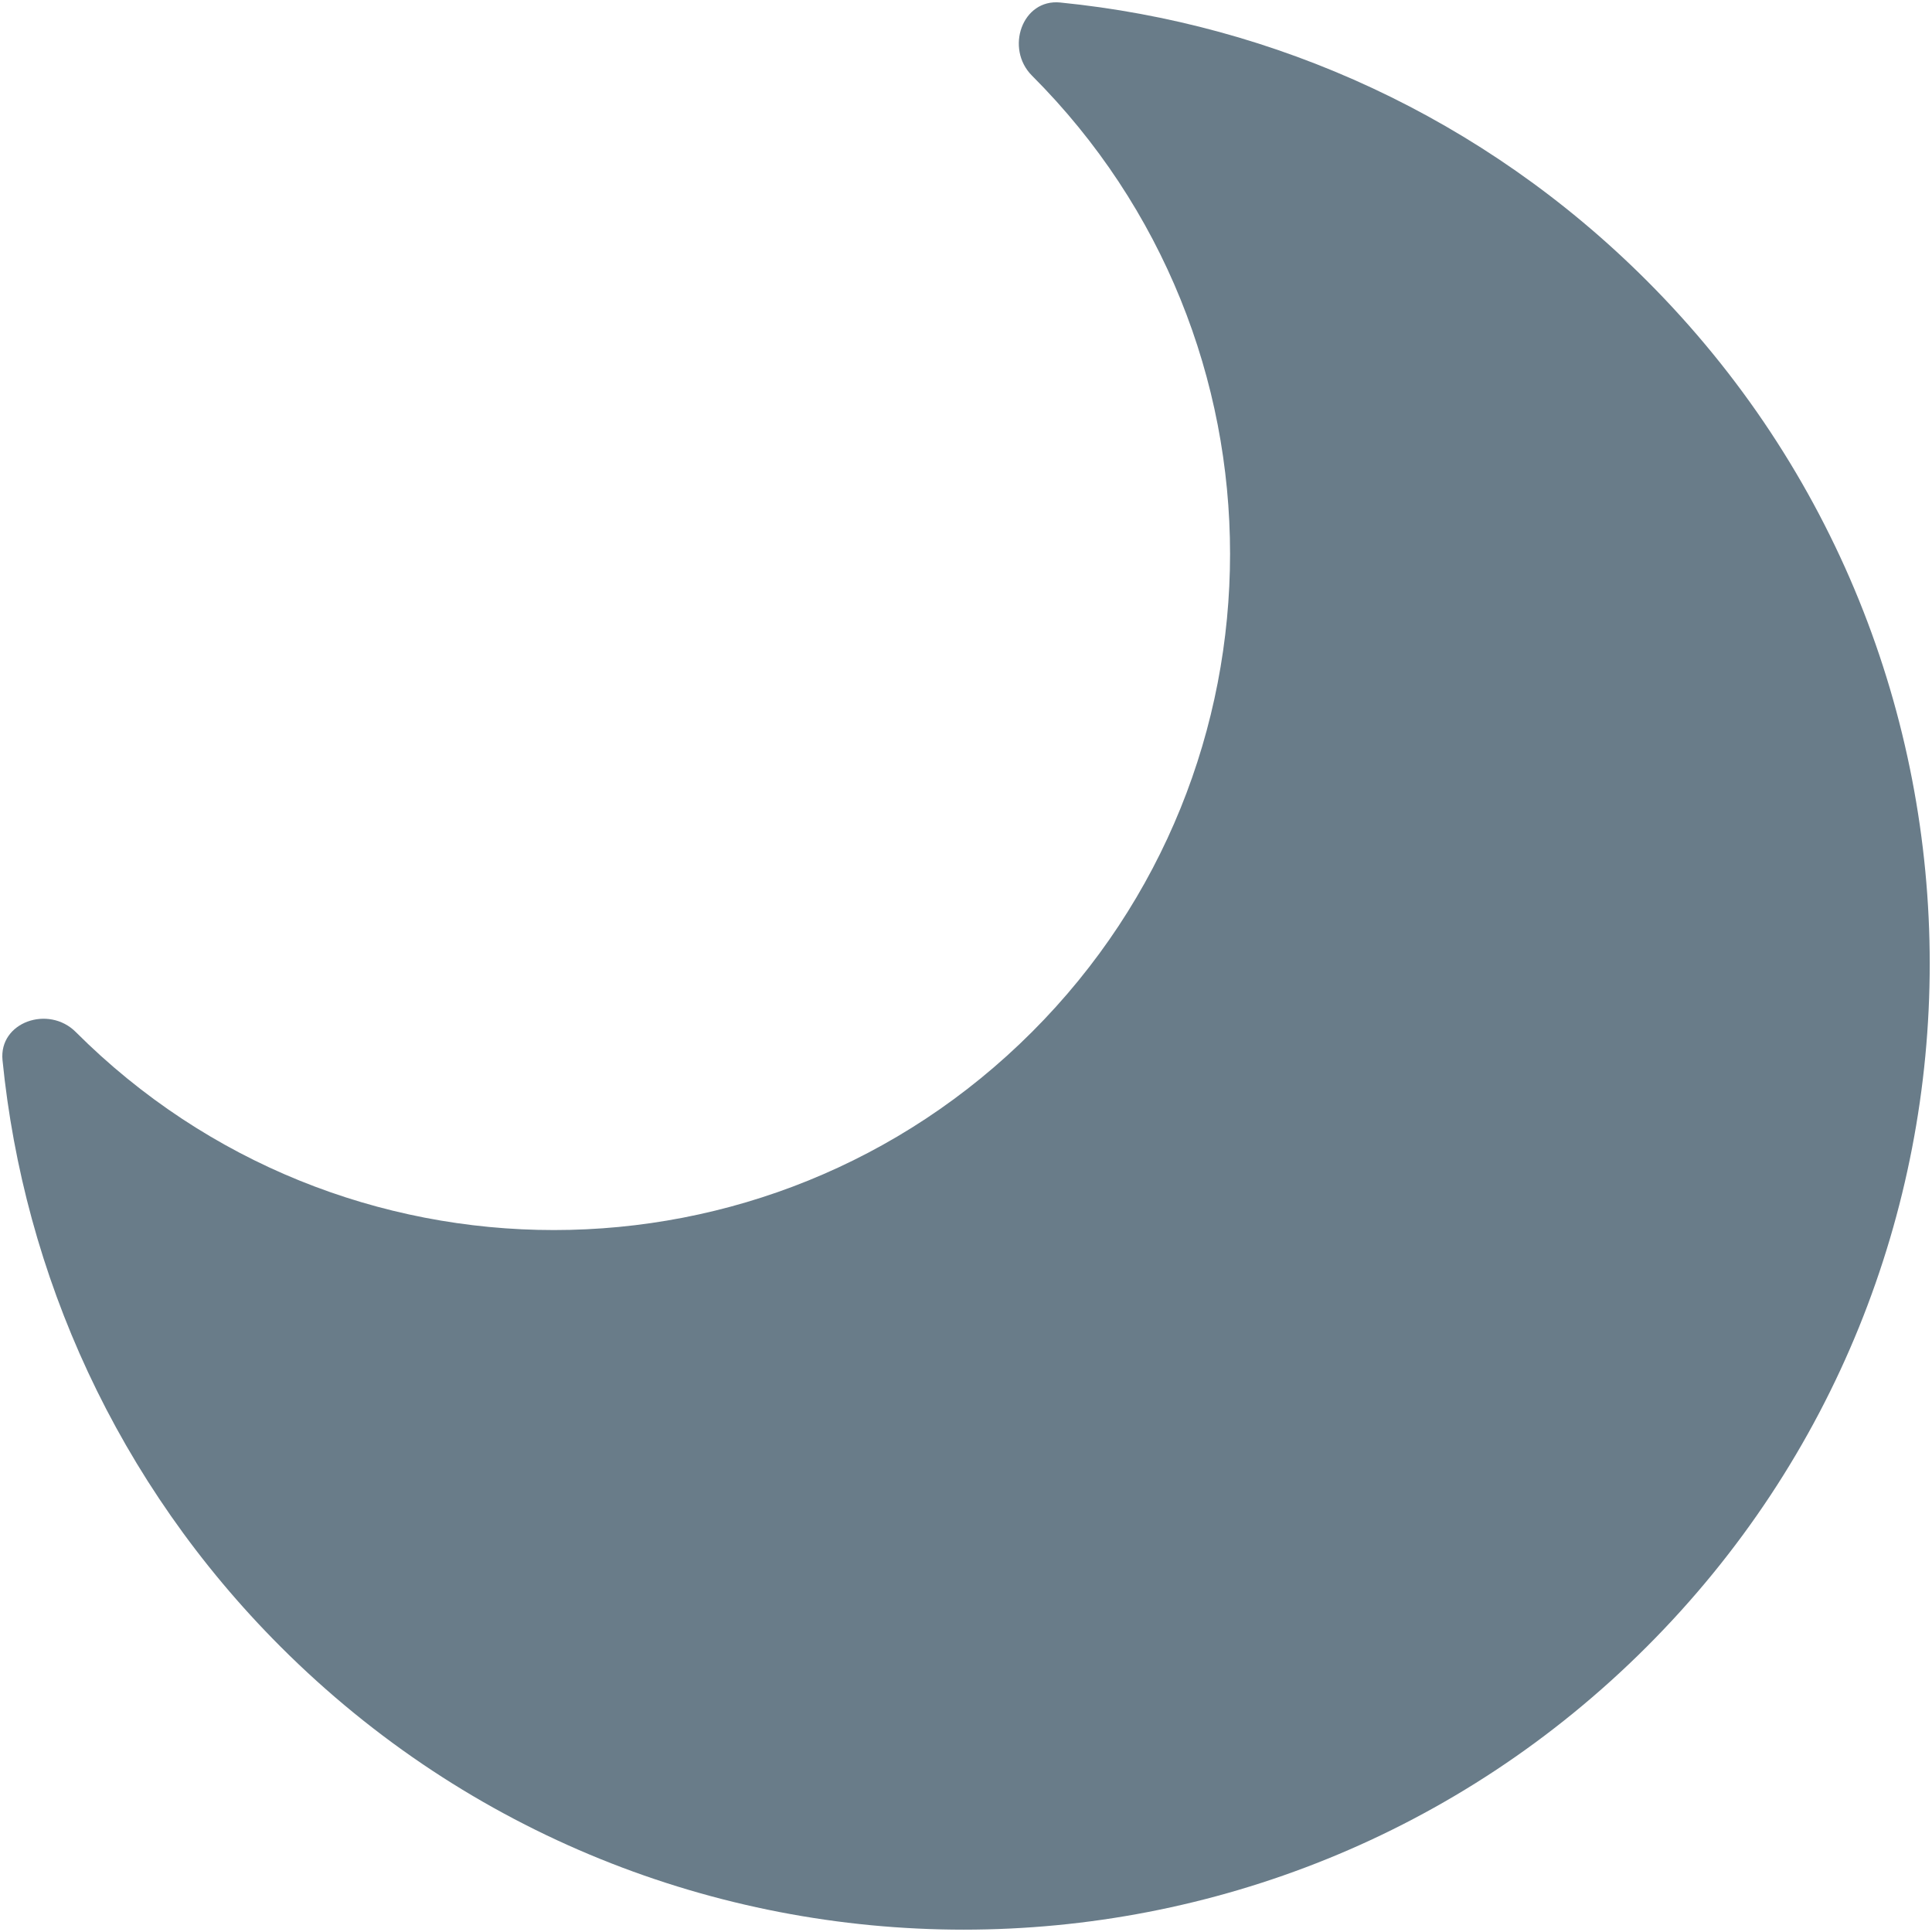
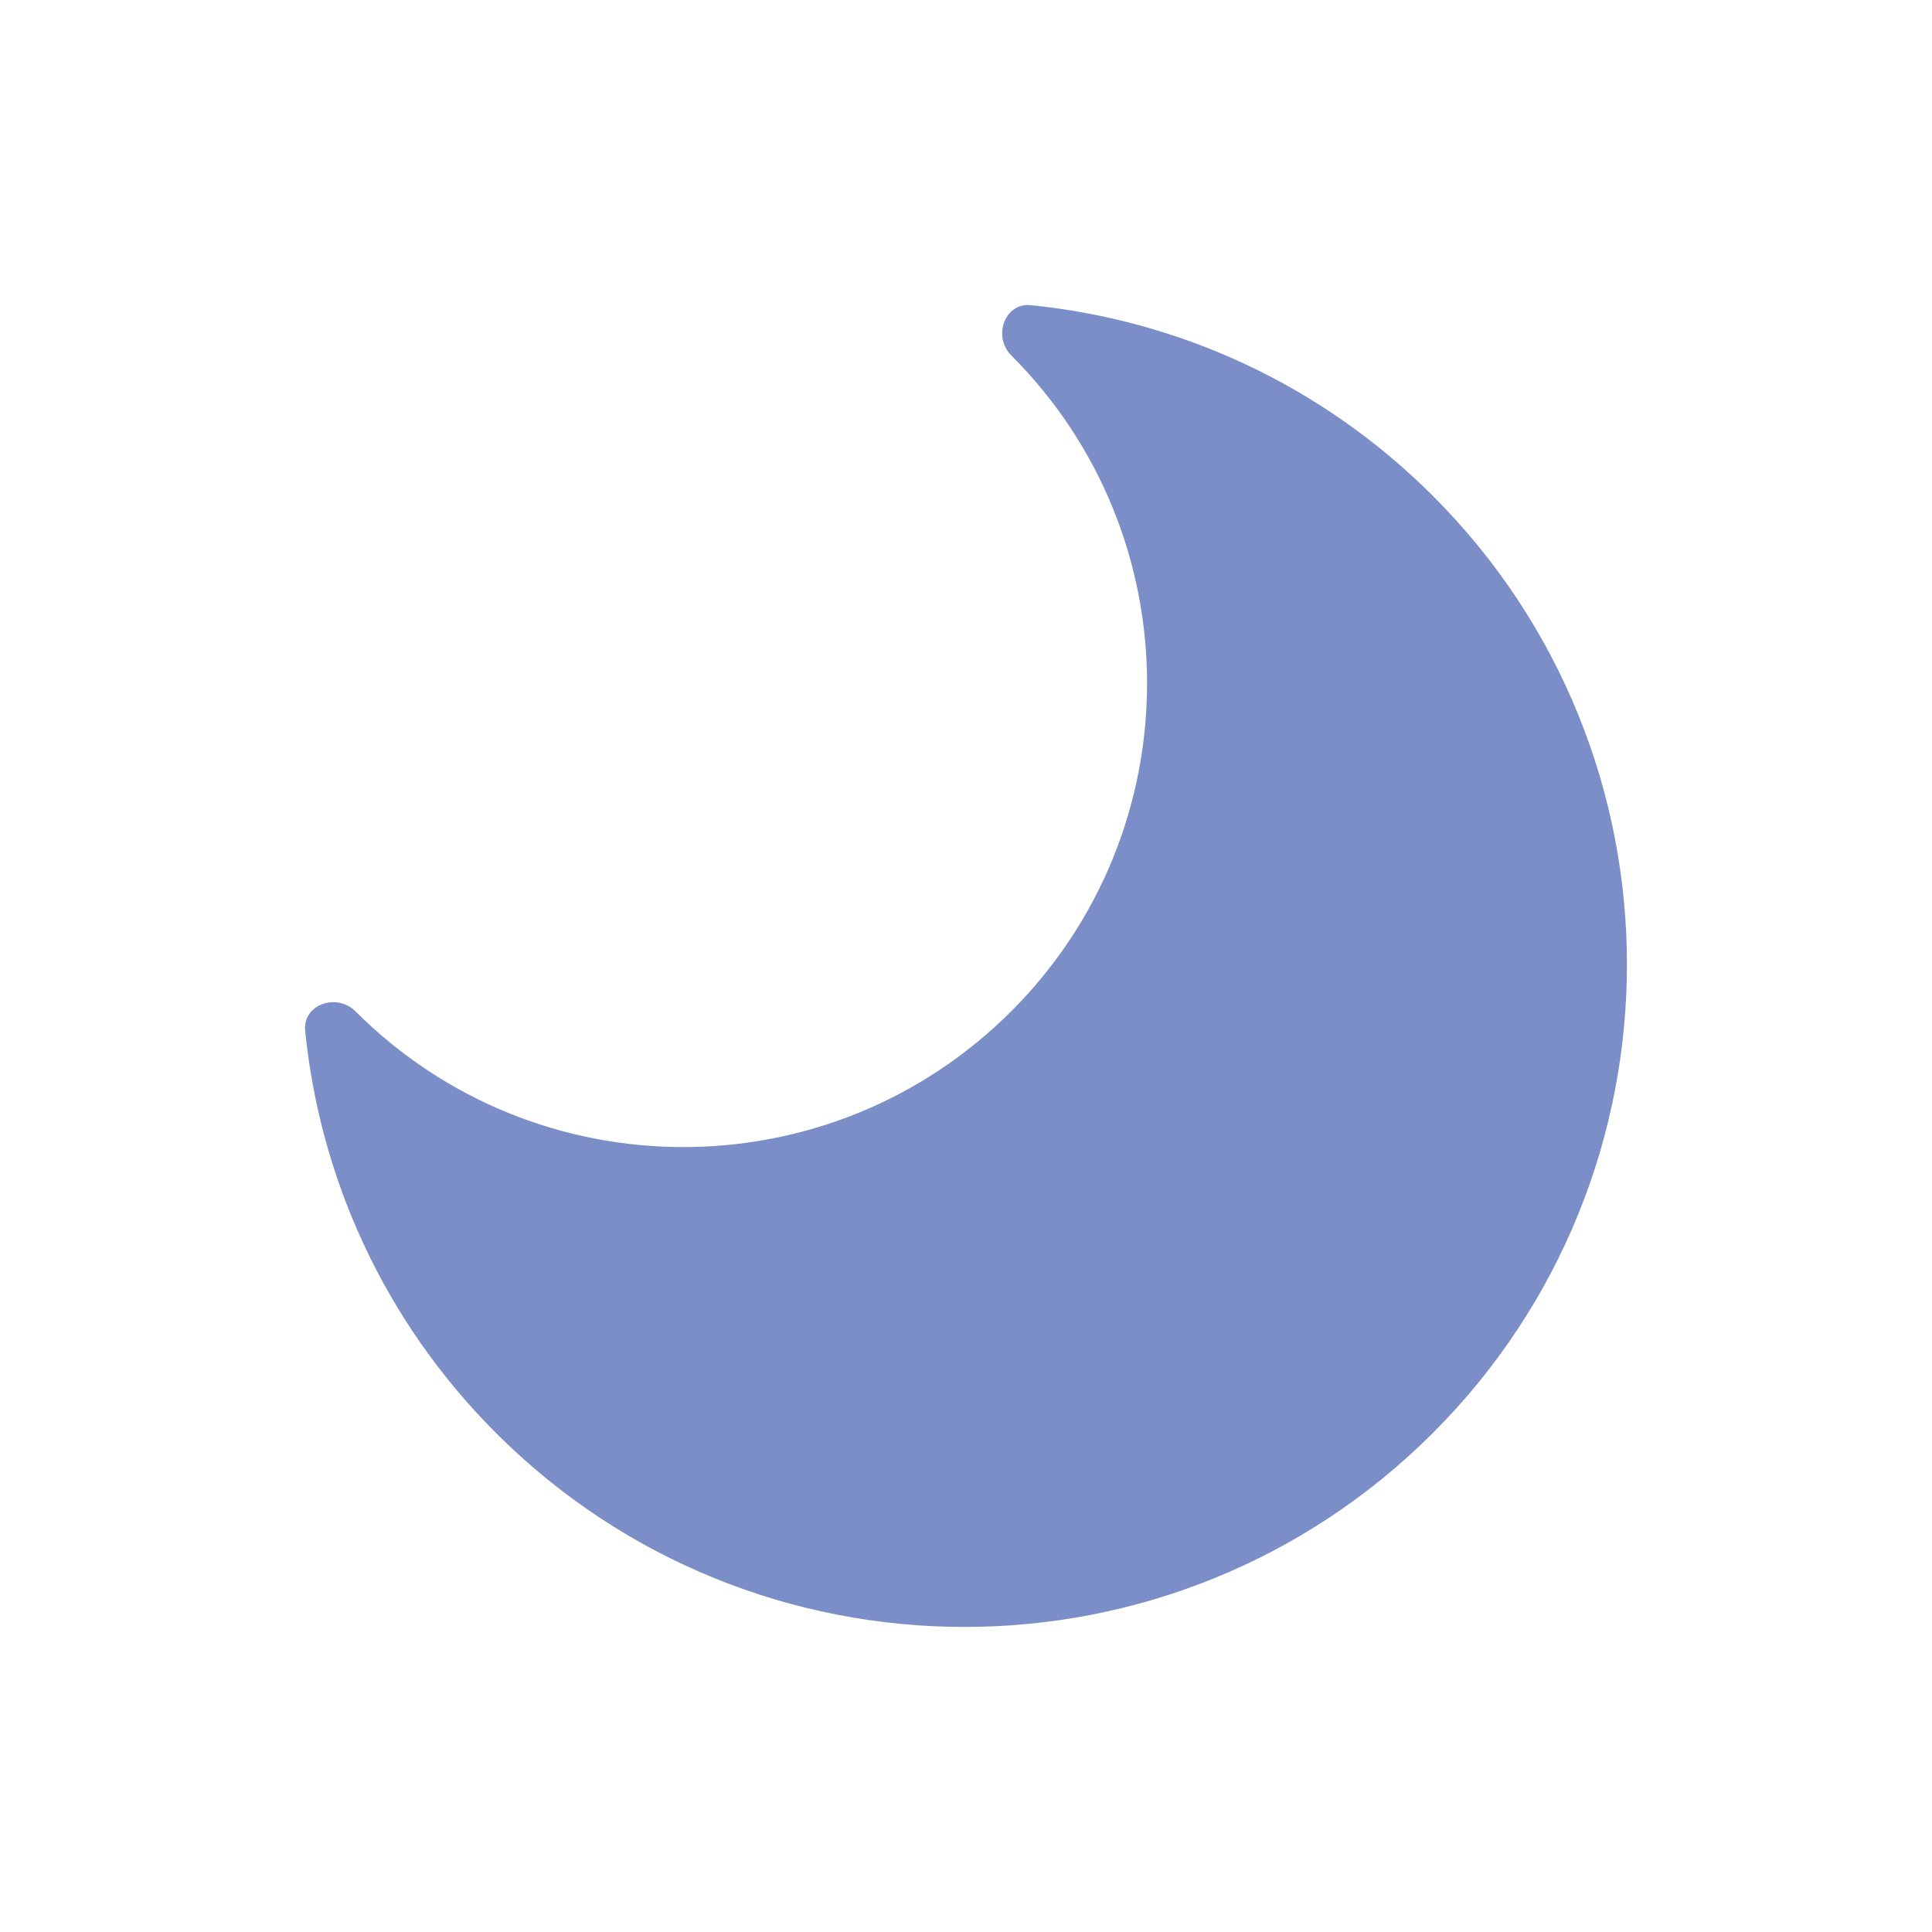
- <svg xmlns="http://www.w3.org/2000/svg" width="20" height="20" viewBox="0 0 20 20" fill="none">
-   <path d="M10.683 10.683C13.417 7.949 13.417 3.517 10.683 0.783C10.403 0.503 10.581 -0.014 10.976 0.026C13.192 0.247 15.349 1.207 17.047 2.905C20.953 6.81 20.953 13.142 17.047 17.047C13.142 20.952 6.81 20.952 2.905 17.047C1.207 15.349 0.247 13.192 0.026 10.975C-0.013 10.58 0.503 10.402 0.784 10.683C3.518 13.417 7.95 13.417 10.683 10.683Z" fill="#697C89" />
+ <svg xmlns="http://www.w3.org/2000/svg" width="19" height="19" viewBox="0 0 19 19" fill="none">
+   <path d="M9.945 9.945C11.726 8.164 11.726 5.276 9.945 3.495C9.762 3.312 9.878 2.976 10.136 3.001C11.58 3.146 12.985 3.771 14.092 4.877C16.636 7.422 16.636 11.547 14.092 14.092C11.547 16.636 7.422 16.636 4.877 14.092C3.771 12.985 3.146 11.58 3.001 10.136C2.976 9.878 3.312 9.762 3.495 9.945C5.276 11.726 8.164 11.726 9.945 9.945Z" fill="#7B8EC8" />
</svg>
